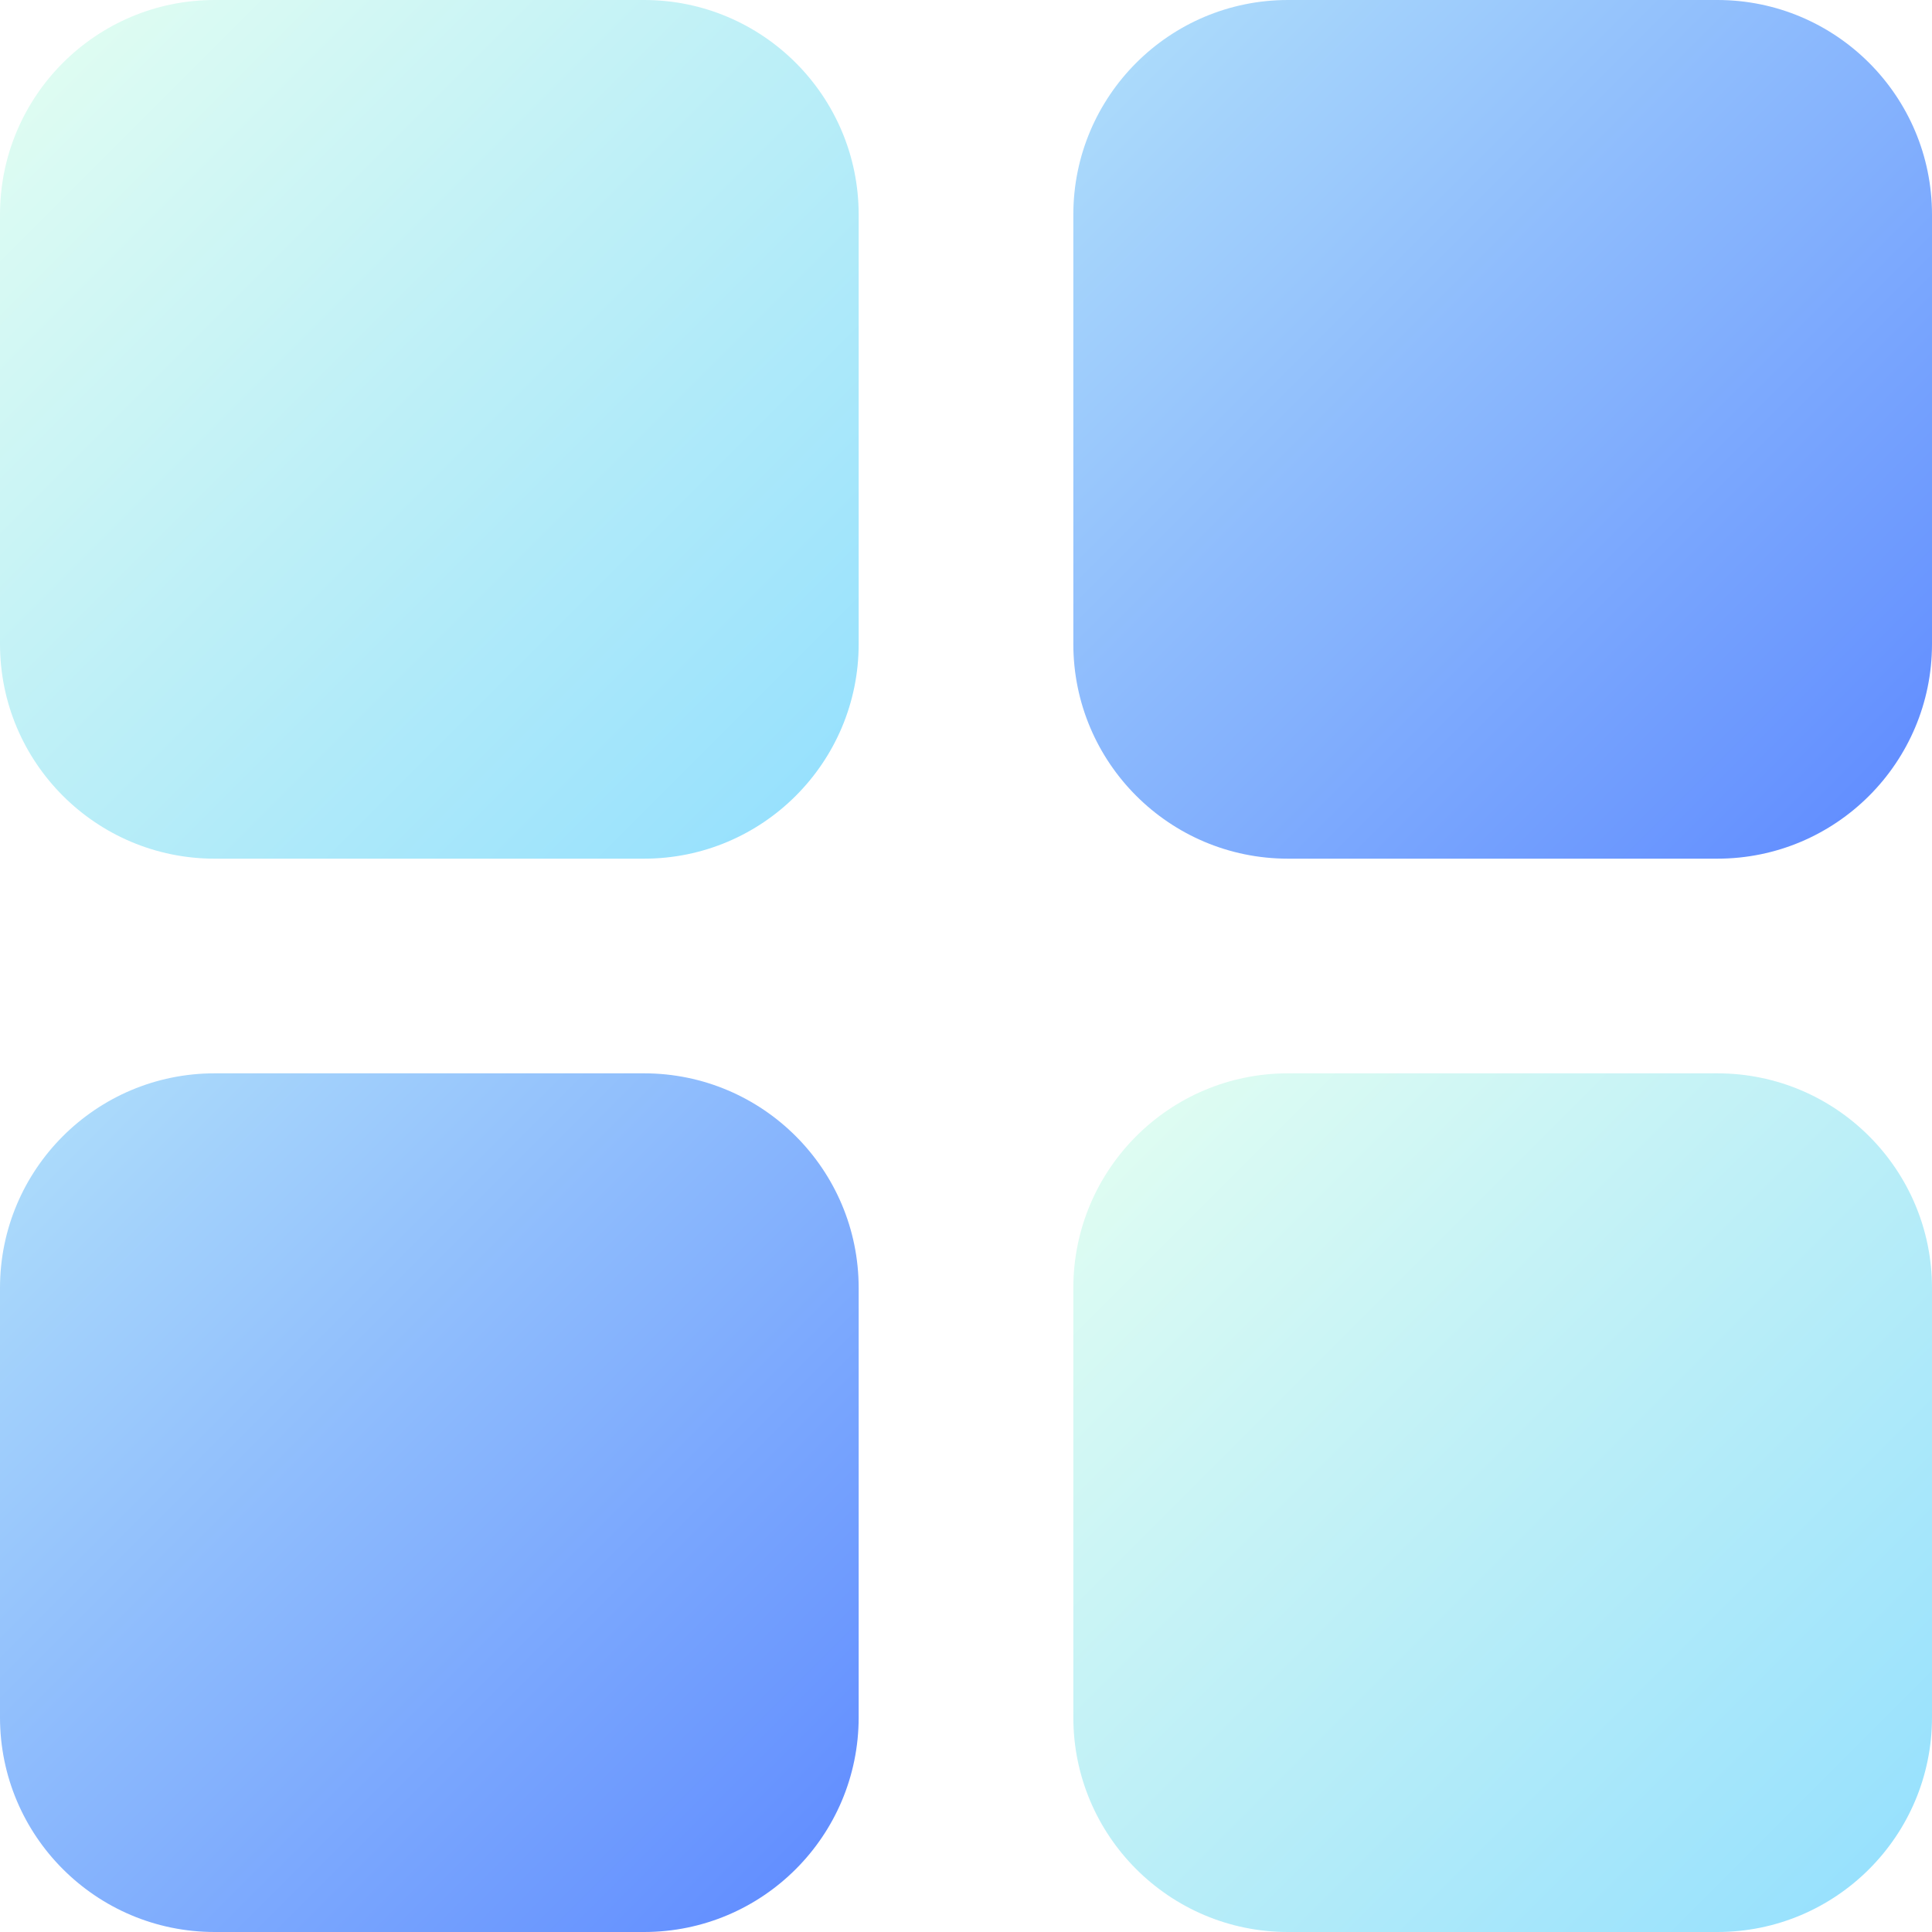
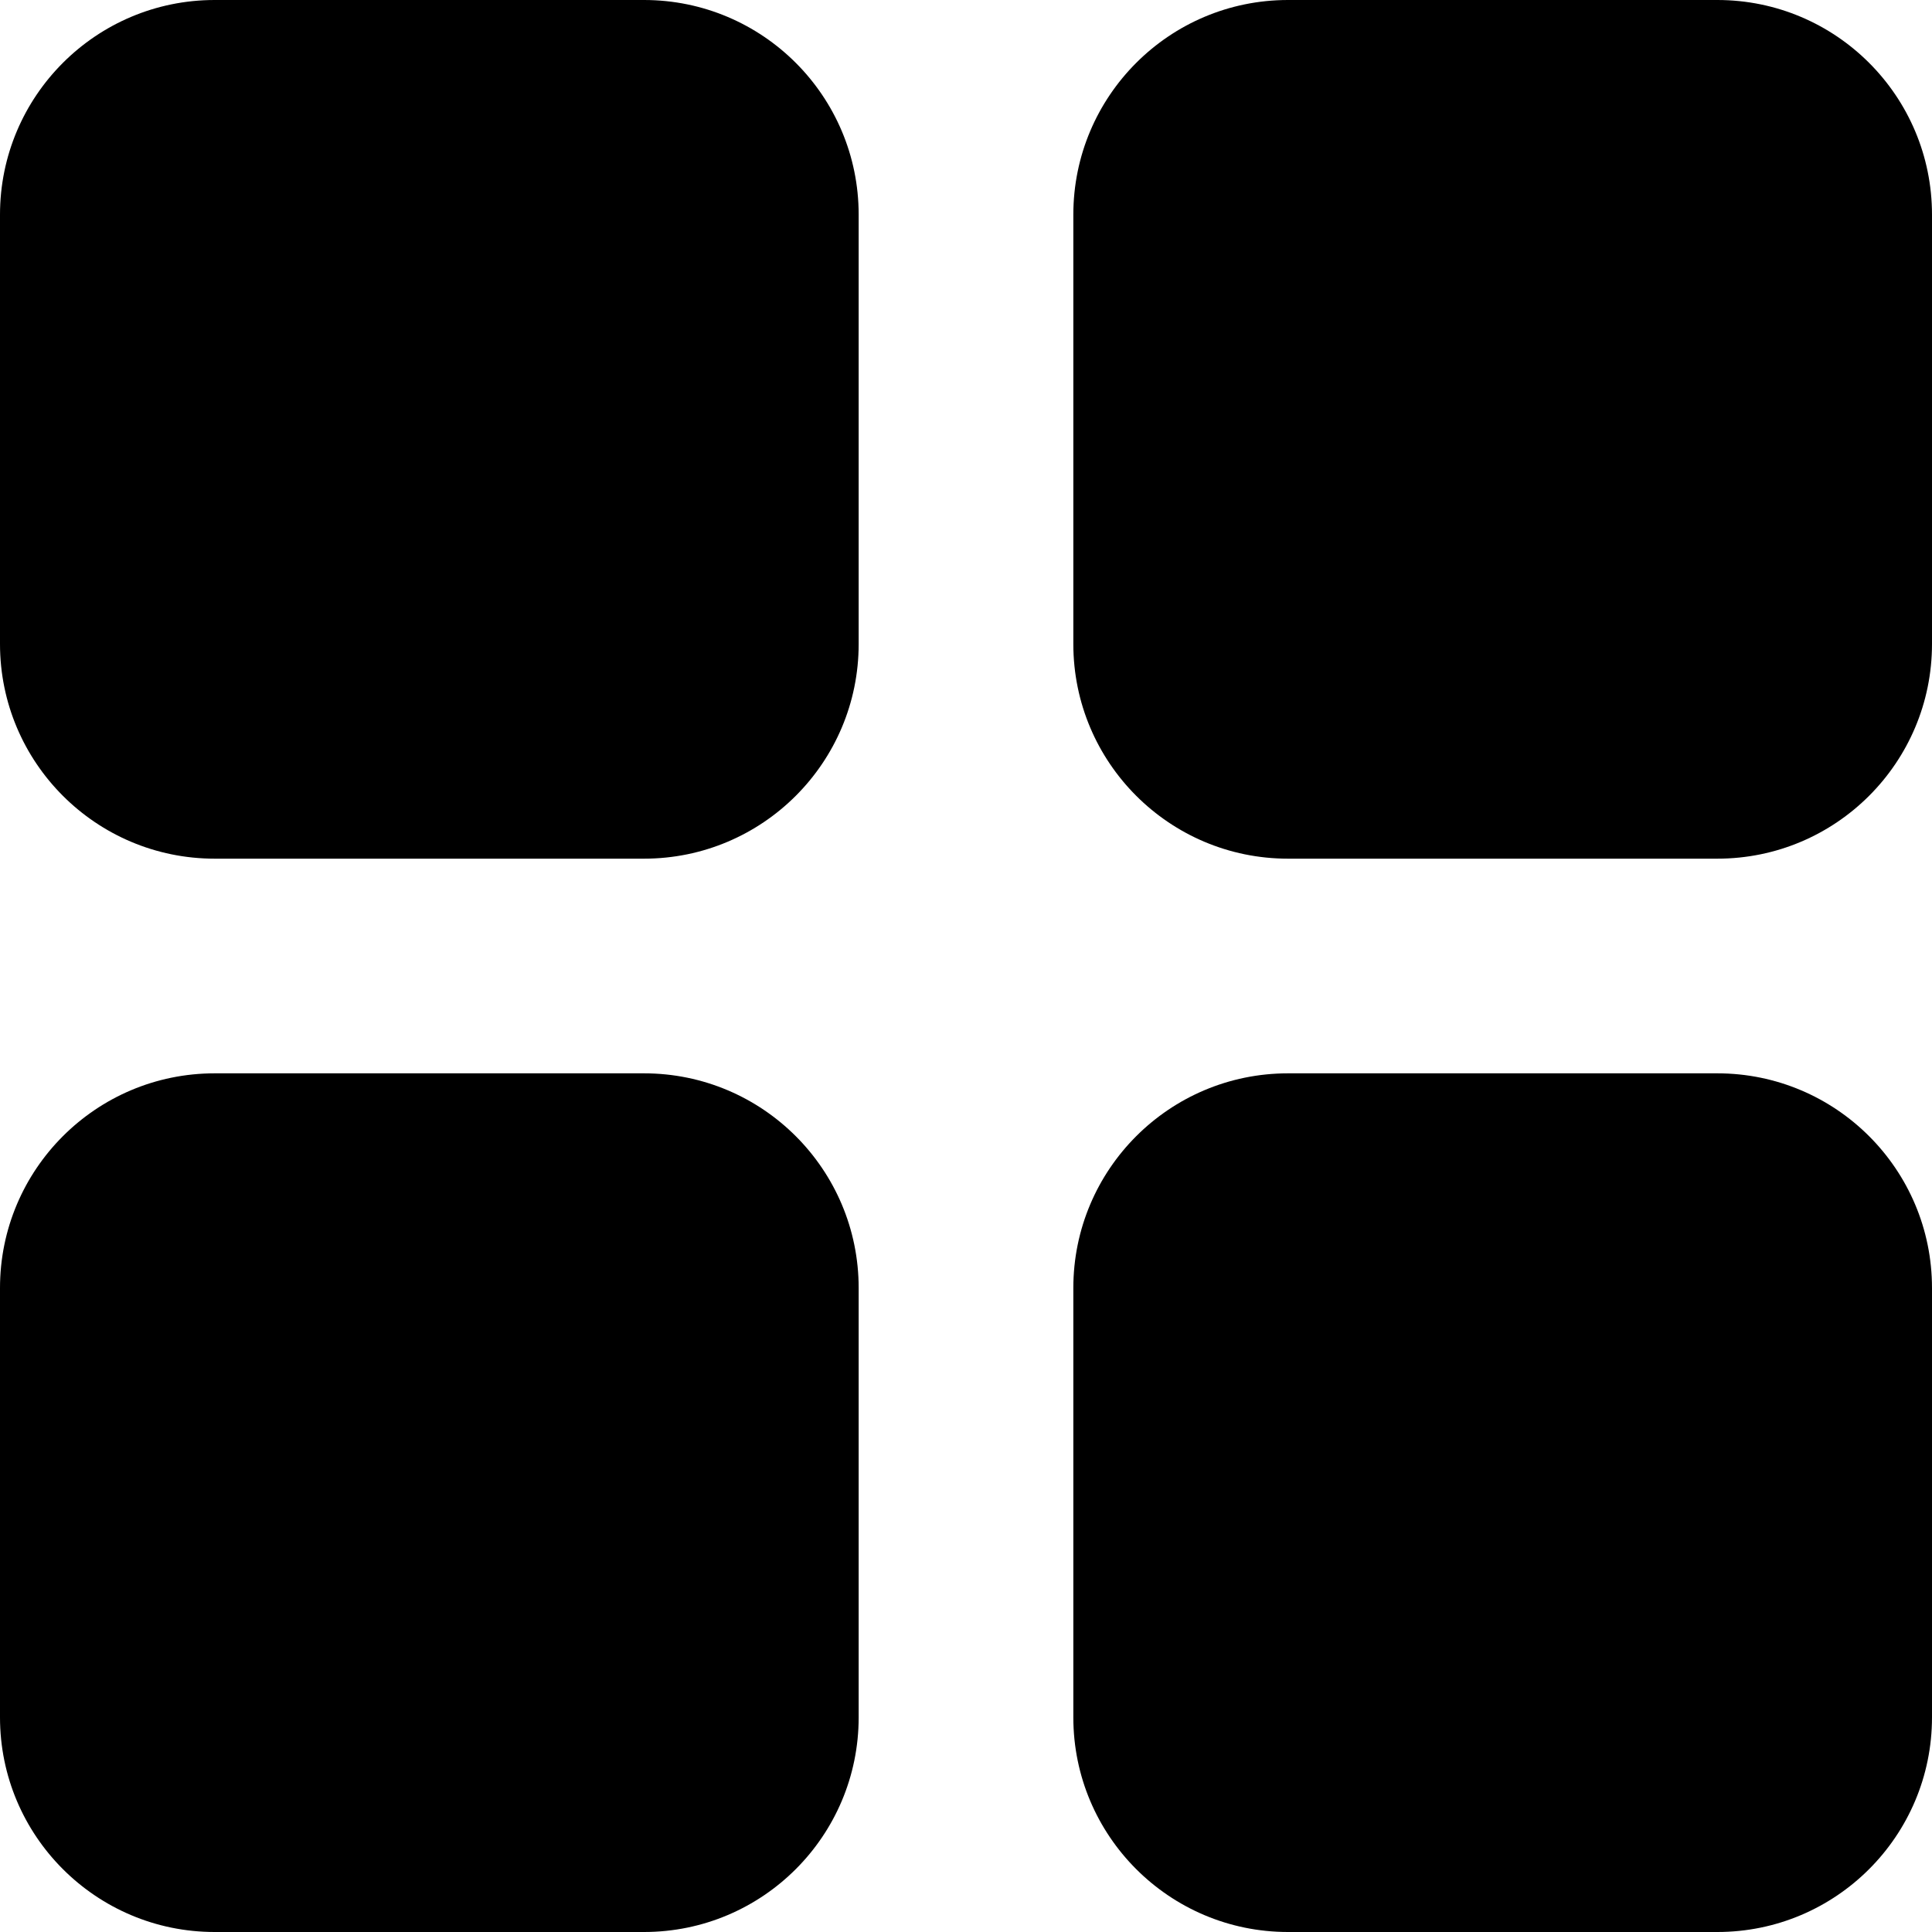
- <svg xmlns="http://www.w3.org/2000/svg" enable-background="new 0 0 512 512" viewBox="0 0 512 512">
+ <svg xmlns="http://www.w3.org/2000/svg" enableBackground="new 0 0 512 512" viewBox="0 0 512 512">
  <linearGradient id="a" x1="16.663" x2="210.894" y1="494.338" y2="300.107" gradientTransform="matrix(1 0 0 -1 0 511)" gradientUnits="userSpaceOnUse">
-     <stop offset="0" stop-color="#defcf2" class="stopColordefcf2 svgShape" />
-     <stop offset="1" stop-color="#98e1fd" class="stopColor98e1fd svgShape" />
+     <stop offset="0" stopColor="#defcf2" class="stopColordefcf2 svgShape" />
+     <stop offset="1" stopColor="#98e1fd" class="stopColor98e1fd svgShape" />
  </linearGradient>
  <path fill="url(#a)" d="M170.667,227.556H56.889c-31.419,0-56.889-25.47-56.889-56.889V56.889    C0.001,25.47,25.471,0,56.889,0h113.778c31.419,0,56.889,25.47,56.889,56.889v113.778    C227.556,202.086,202.086,227.556,170.667,227.556z" />
  <linearGradient id="b" x1="301.106" x2="495.337" y1="494.338" y2="300.107" gradientTransform="matrix(1 0 0 -1 0 511)" gradientUnits="userSpaceOnUse">
-     <stop offset="0" stop-color="#abdafb" class="stopColorabdafb svgShape" />
-     <stop offset="1" stop-color="#638fff" class="stopColor638fff svgShape" />
+     <stop offset="0" stopColor="#abdafb" class="stopColorabdafb svgShape" />
+     <stop offset="1" stopColor="#638fff" class="stopColor638fff svgShape" />
  </linearGradient>
  <path fill="url(#b)" d="M455.111,227.556H341.333    c-31.419,0-56.889-25.47-56.889-56.889V56.889C284.444,25.47,309.914,0,341.333,0h113.778c31.419,0,56.889,25.47,56.889,56.889    v113.778C511.999,202.086,486.529,227.556,455.111,227.556z" />
  <linearGradient id="c" x1="16.663" x2="210.894" y1="209.893" y2="15.662" gradientTransform="matrix(1 0 0 -1 0 511)" gradientUnits="userSpaceOnUse">
-     <stop offset="0" stop-color="#abdafb" class="stopColorabdafb svgShape" />
-     <stop offset="1" stop-color="#638fff" class="stopColor638fff svgShape" />
+     <stop offset="0" stopColor="#abdafb" class="stopColorabdafb svgShape" />
+     <stop offset="1" stopColor="#638fff" class="stopColor638fff svgShape" />
  </linearGradient>
  <path fill="url(#c)" d="M170.667,512H56.889    c-31.419,0-56.889-25.47-56.889-56.889V341.333c0-31.419,25.47-56.889,56.889-56.889h113.778c31.419,0,56.889,25.47,56.889,56.889    v113.778C227.556,486.53,202.086,512,170.667,512z" />
  <g fill="#000000" class="color000 svgShape">
    <linearGradient id="d" x1="301.106" x2="495.337" y1="209.893" y2="15.662" gradientTransform="matrix(1 0 0 -1 0 511)" gradientUnits="userSpaceOnUse">
-       <stop offset="0" stop-color="#defcf2" class="stopColordefcf2 svgShape" />
-       <stop offset="1" stop-color="#98e1fd" class="stopColor98e1fd svgShape" />
+       <stop offset="0" stopColor="#defcf2" class="stopColordefcf2 svgShape" />
+       <stop offset="1" stopColor="#98e1fd" class="stopColor98e1fd svgShape" />
    </linearGradient>
    <path fill="url(#d)" d="M455.111,512H341.333    c-31.419,0-56.889-25.47-56.889-56.889V341.333c0-31.419,25.47-56.889,56.889-56.889h113.778c31.419,0,56.889,25.47,56.889,56.889    v113.778C511.999,486.53,486.529,512,455.111,512z" />
  </g>
</svg>
